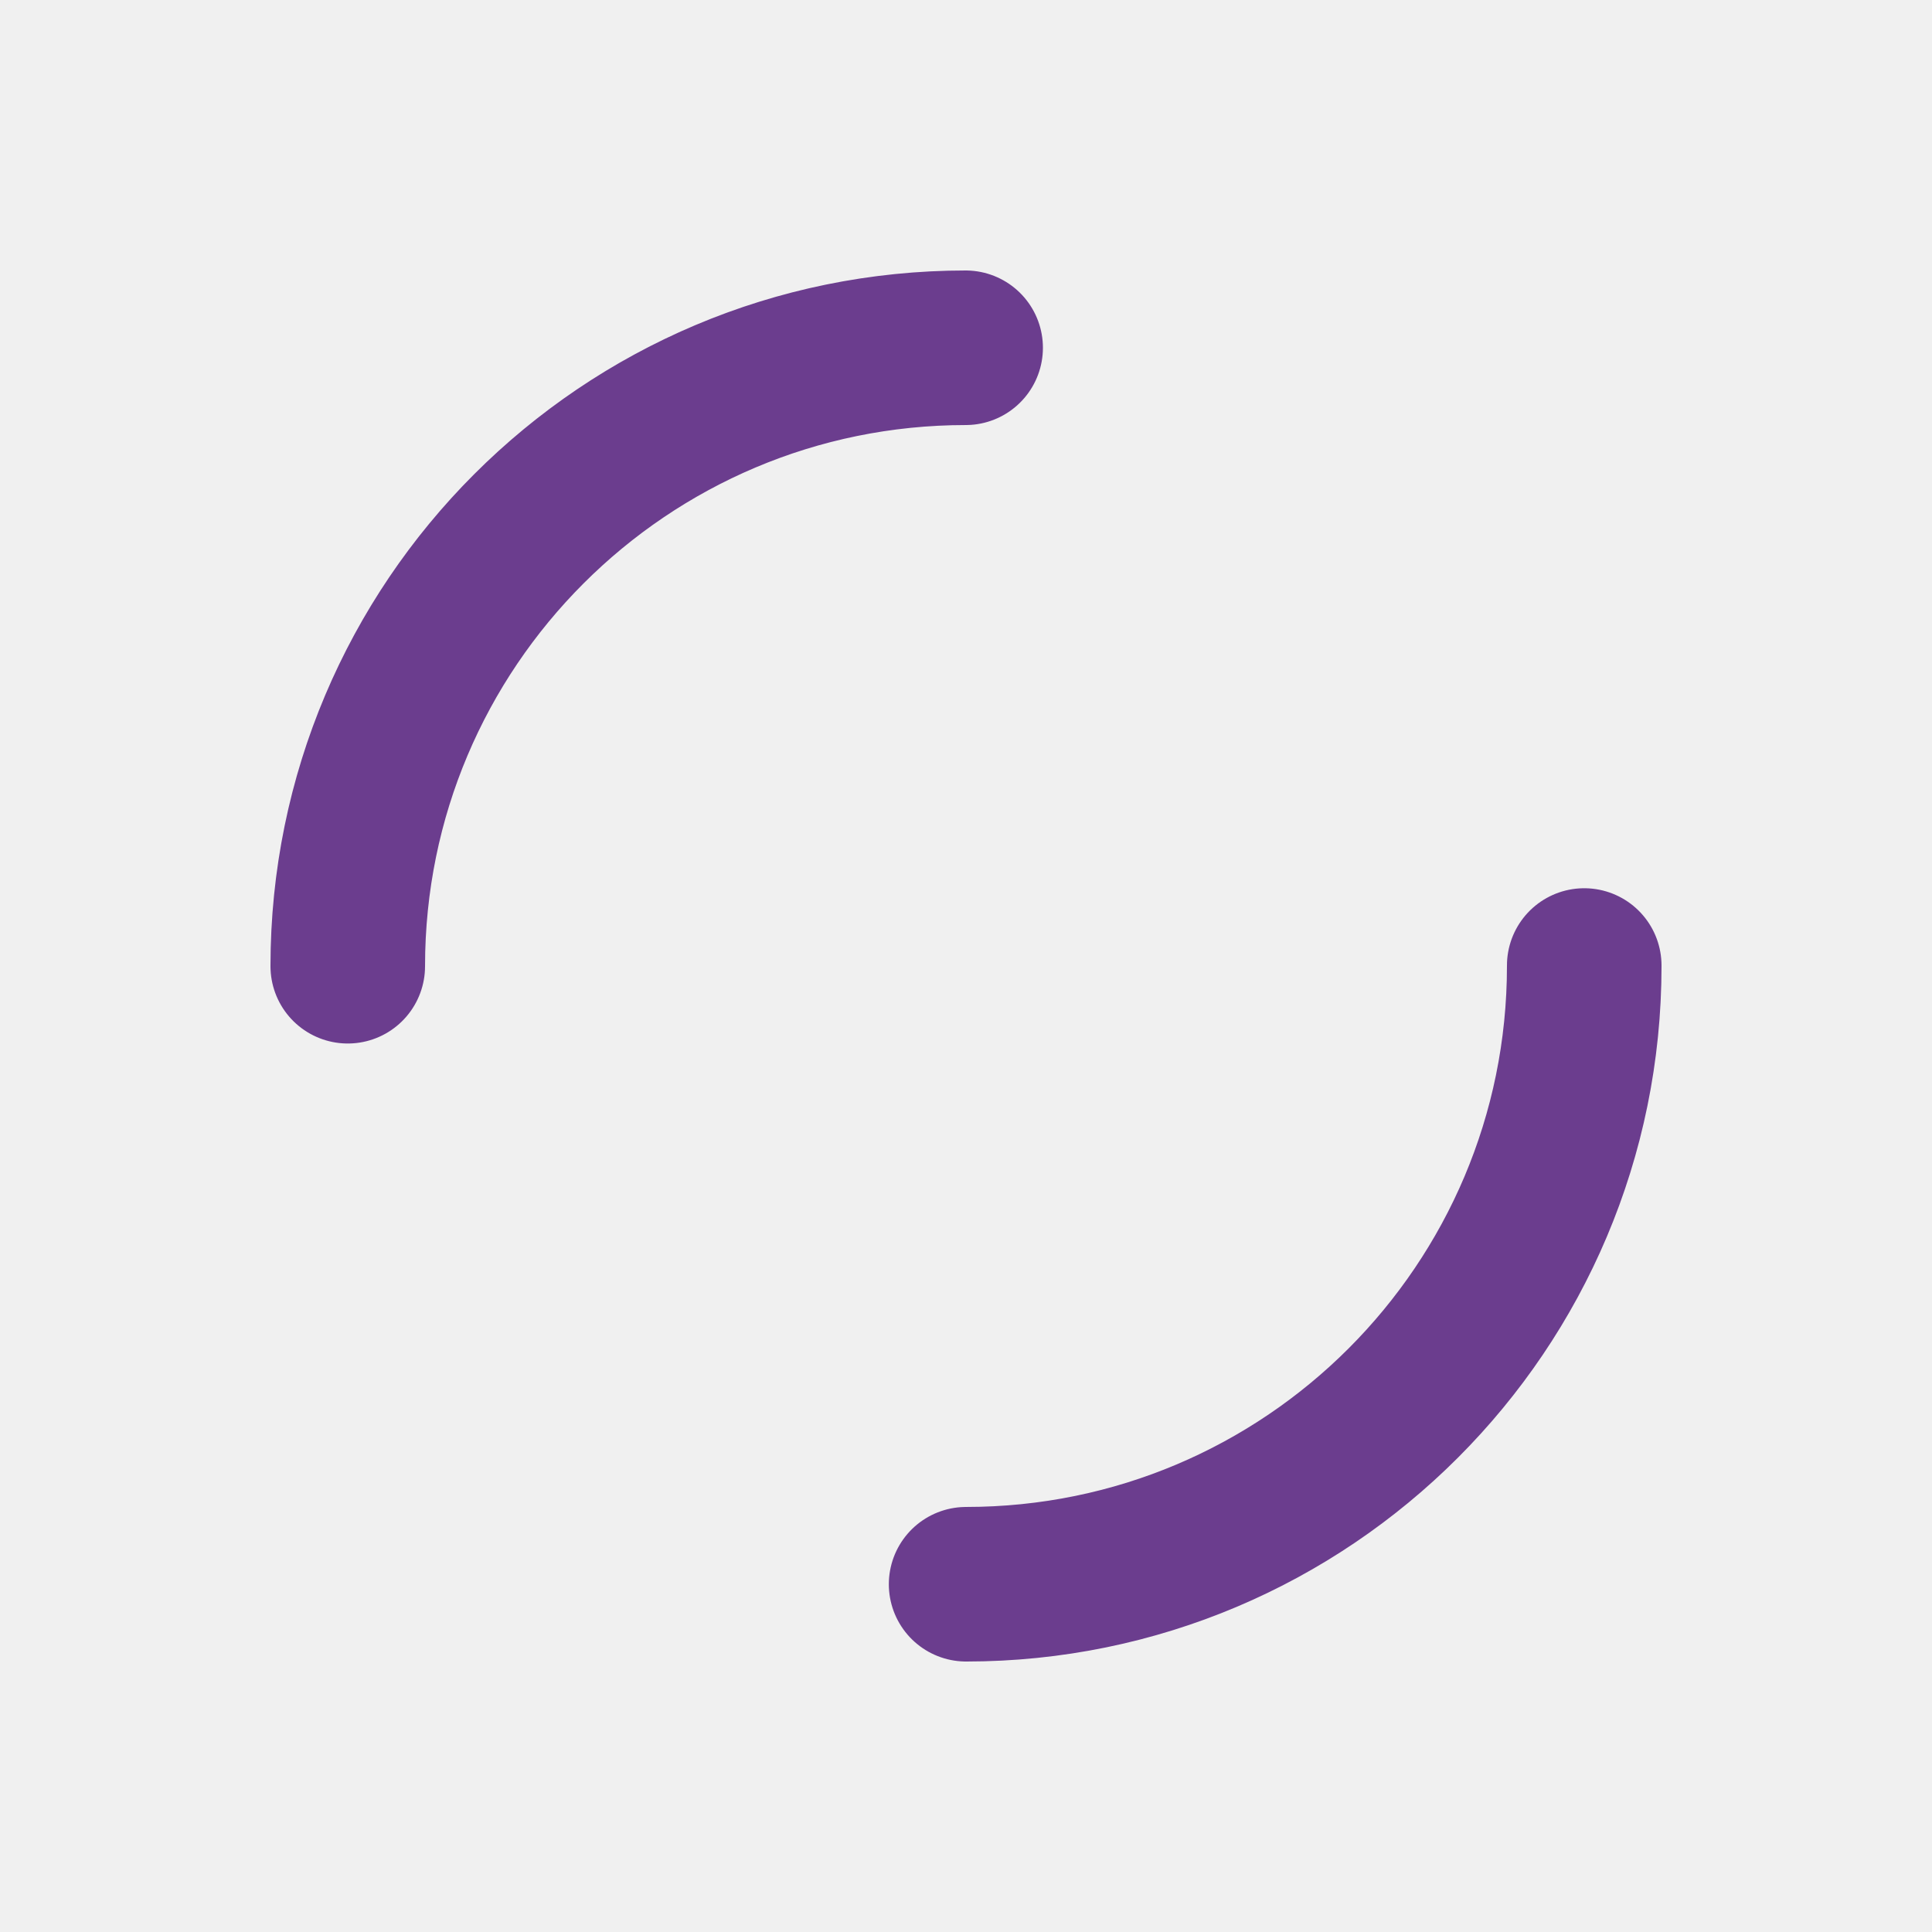
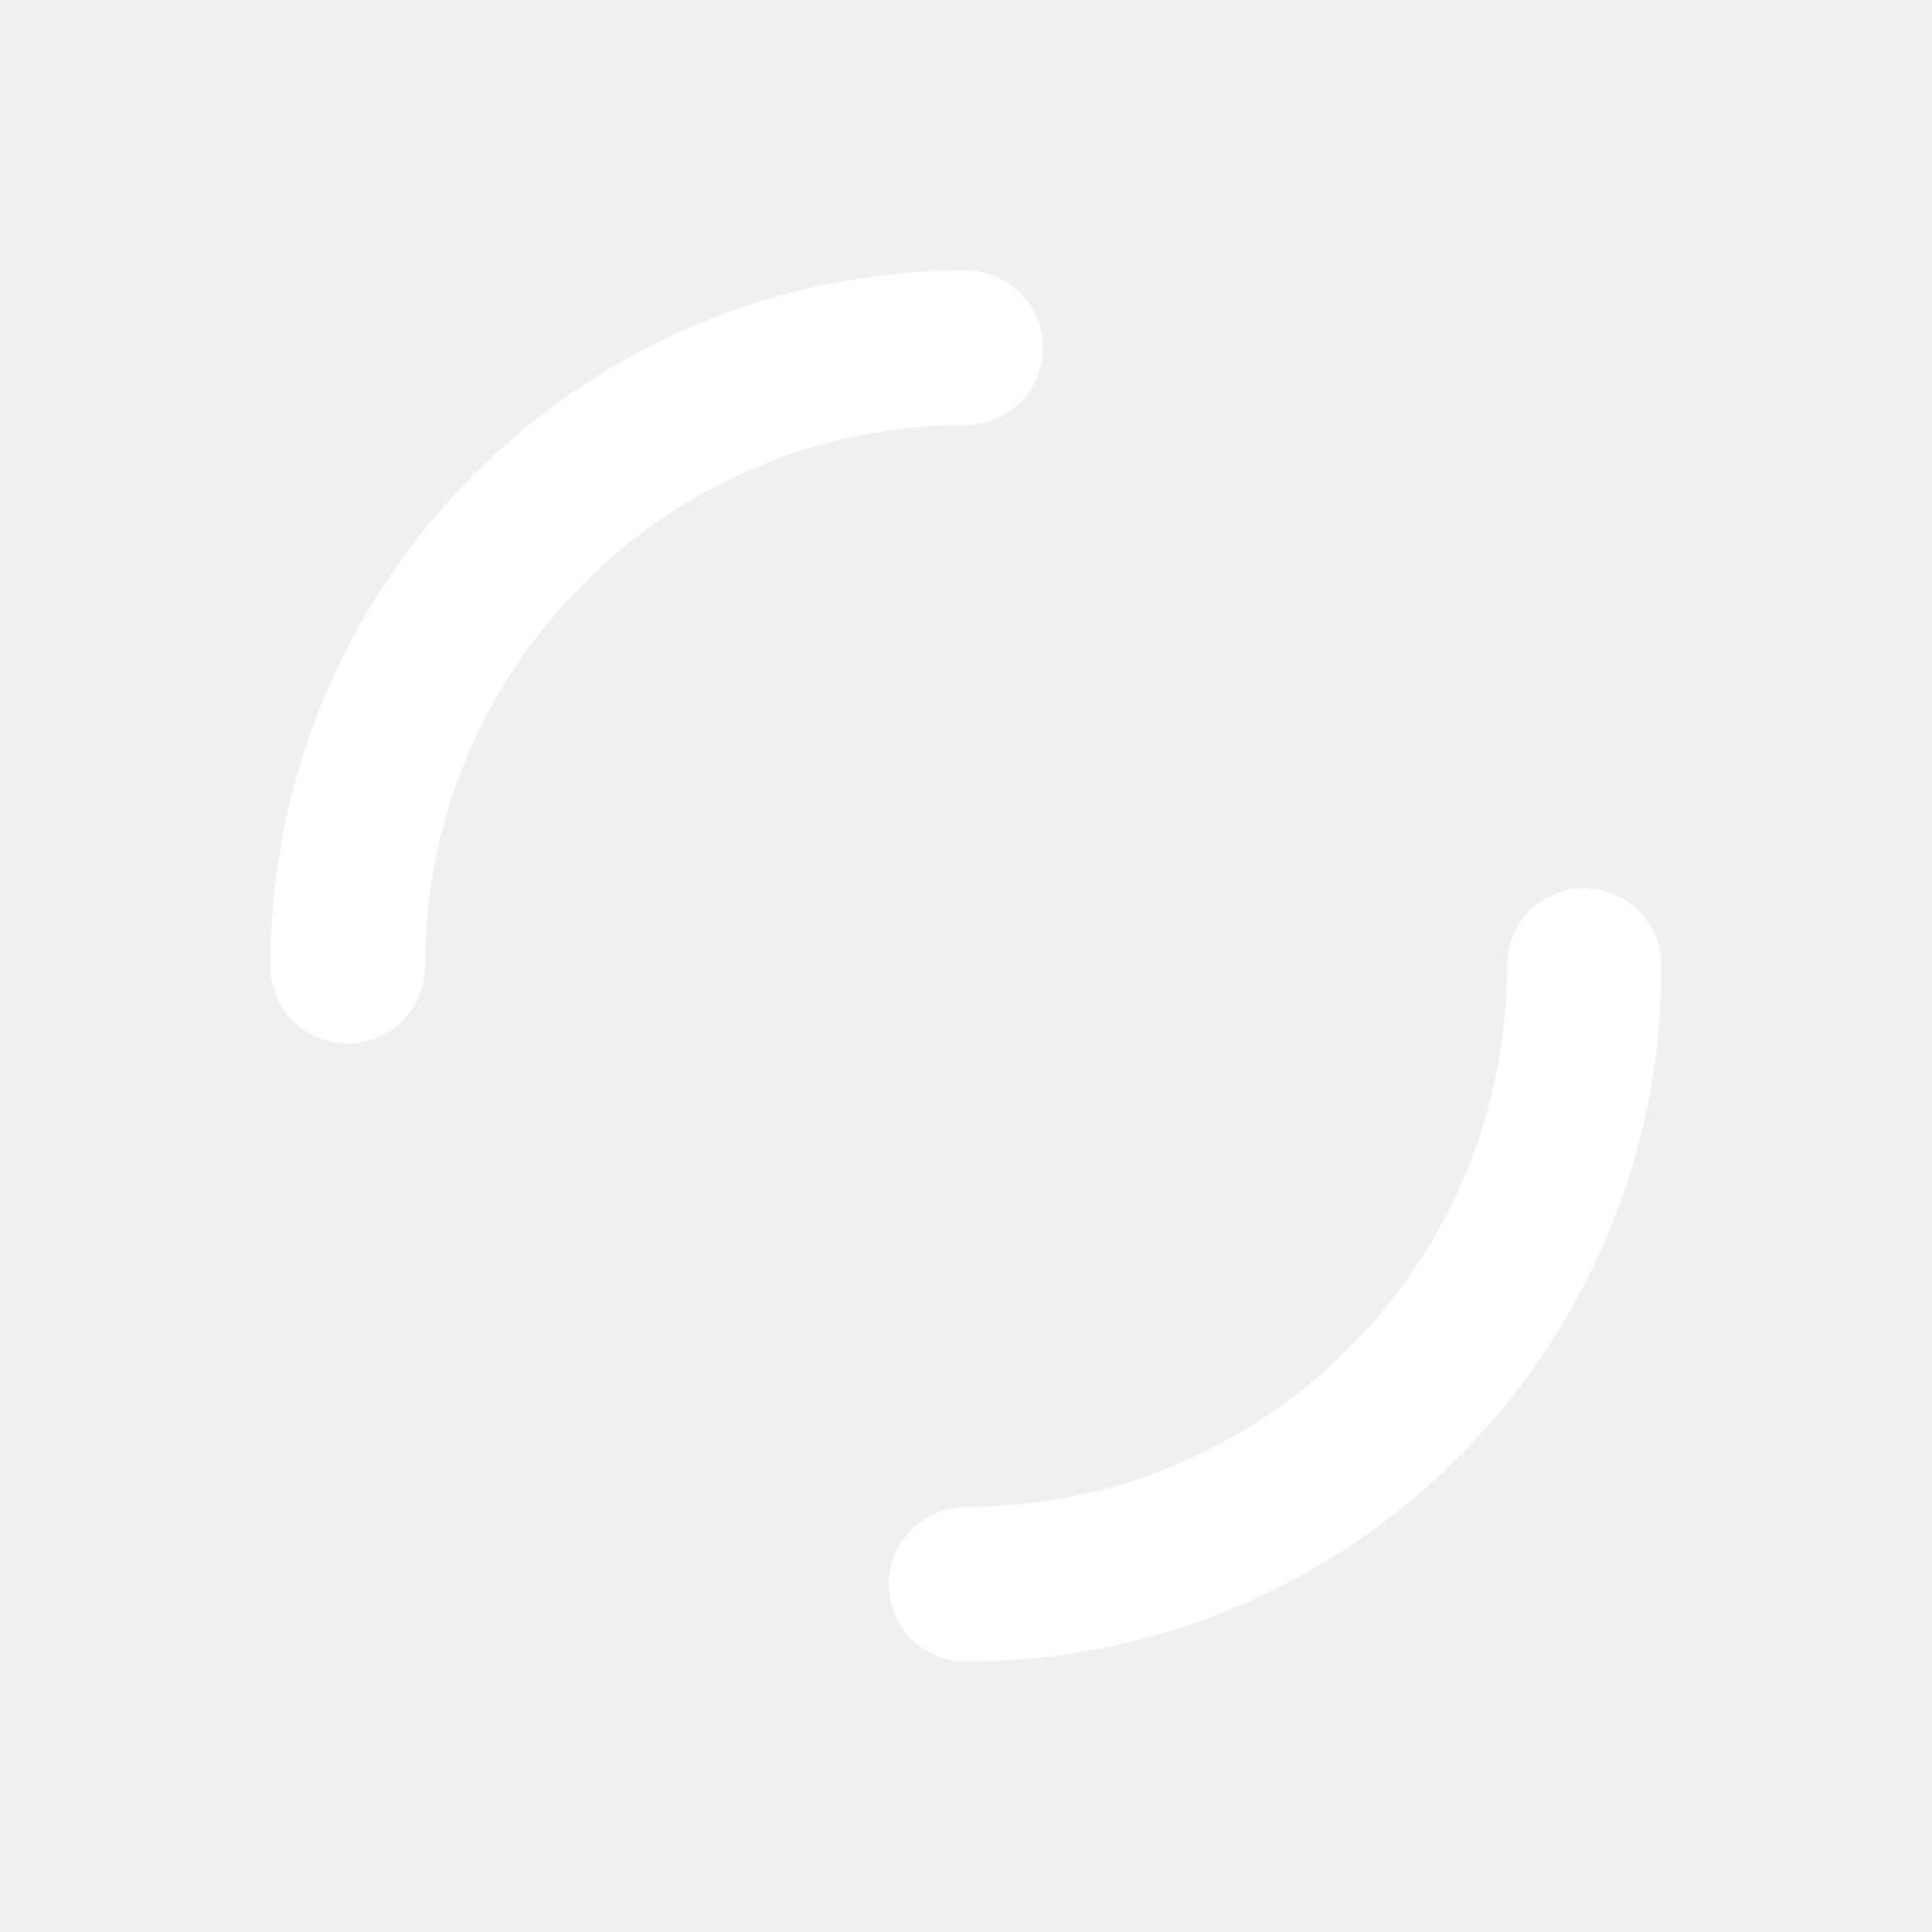
<svg xmlns="http://www.w3.org/2000/svg" style="margin: auto; display: block; shape-rendering: auto;" width="200px" height="200px" viewBox="0 0 100 100" preserveAspectRatio="xMidYMid">
-   <circle cx="50" cy="50" r="32" stroke-width="8" stroke="#6b3d8e" stroke-dasharray="50.265 50.265" fill="none" stroke-linecap="round">
+   <circle cx="50" cy="50" r="32" stroke-width="8" stroke="#fff" stroke-dasharray="50.265 50.265" fill="none" stroke-linecap="round">
    <animateTransform attributeName="transform" type="rotate" repeatCount="indefinite" dur="3.125s" keyTimes="0;1" values="0 50 50;360 50 50" />
  </circle>
</svg>
